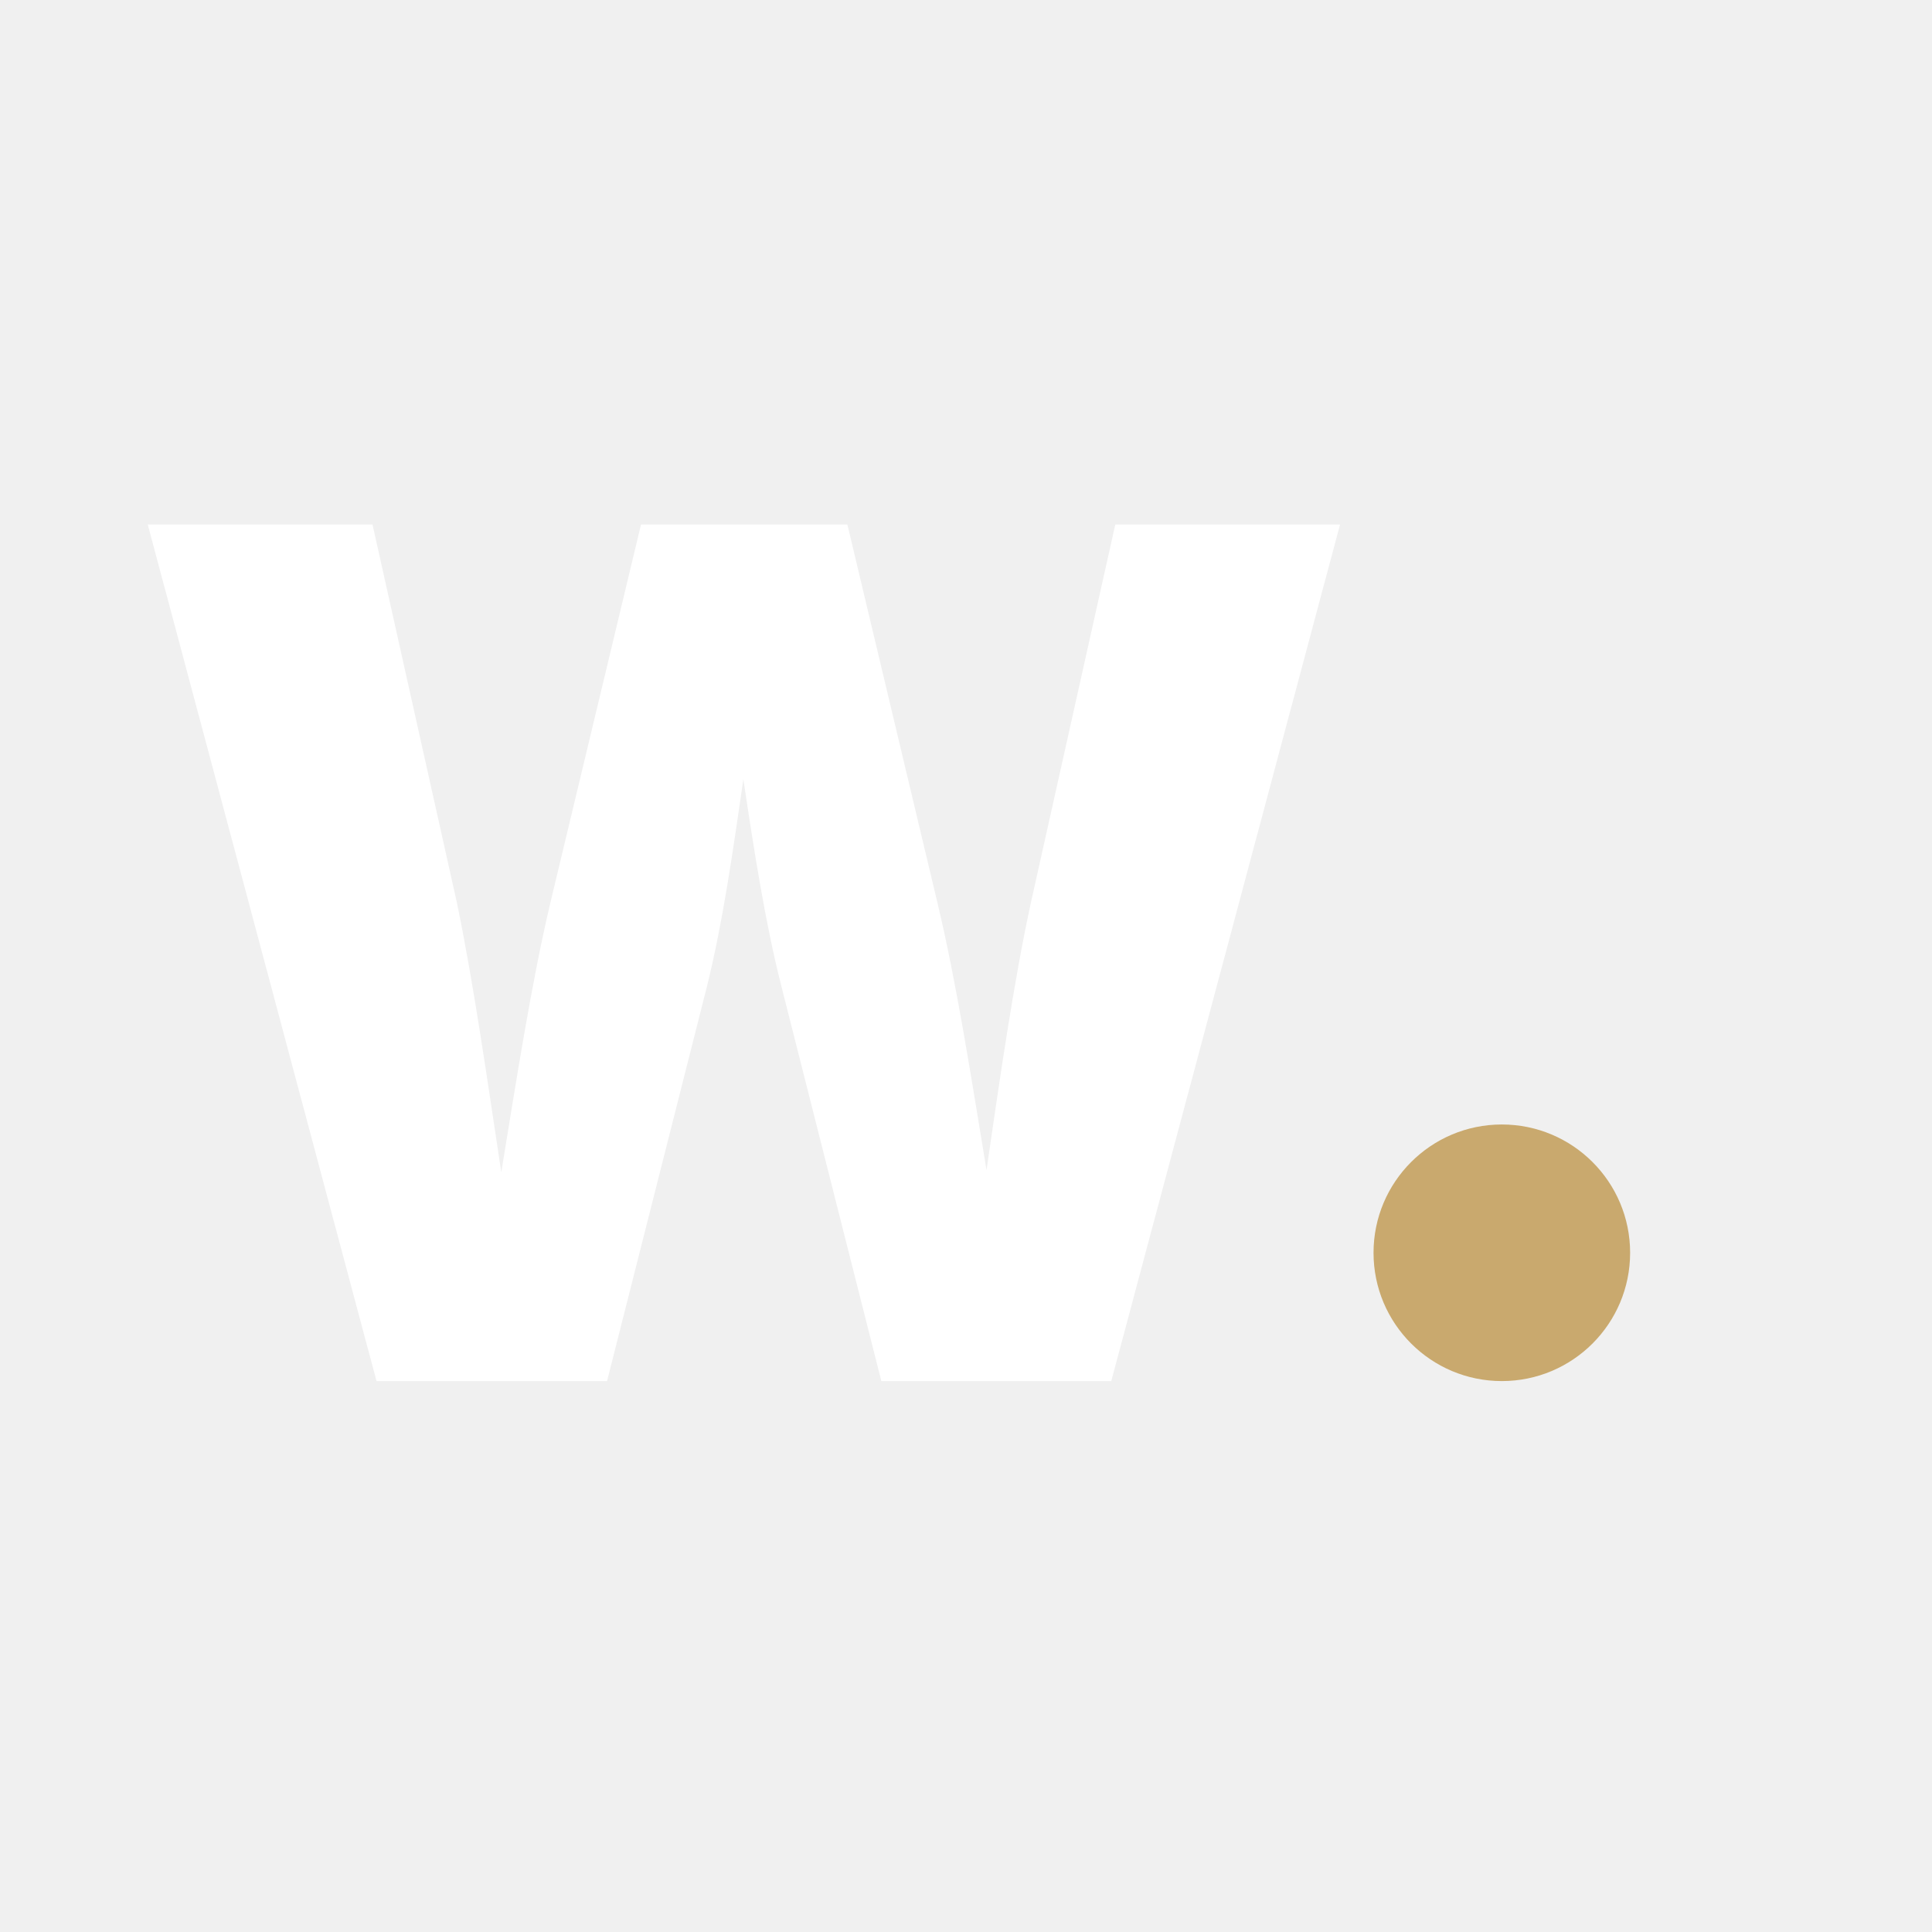
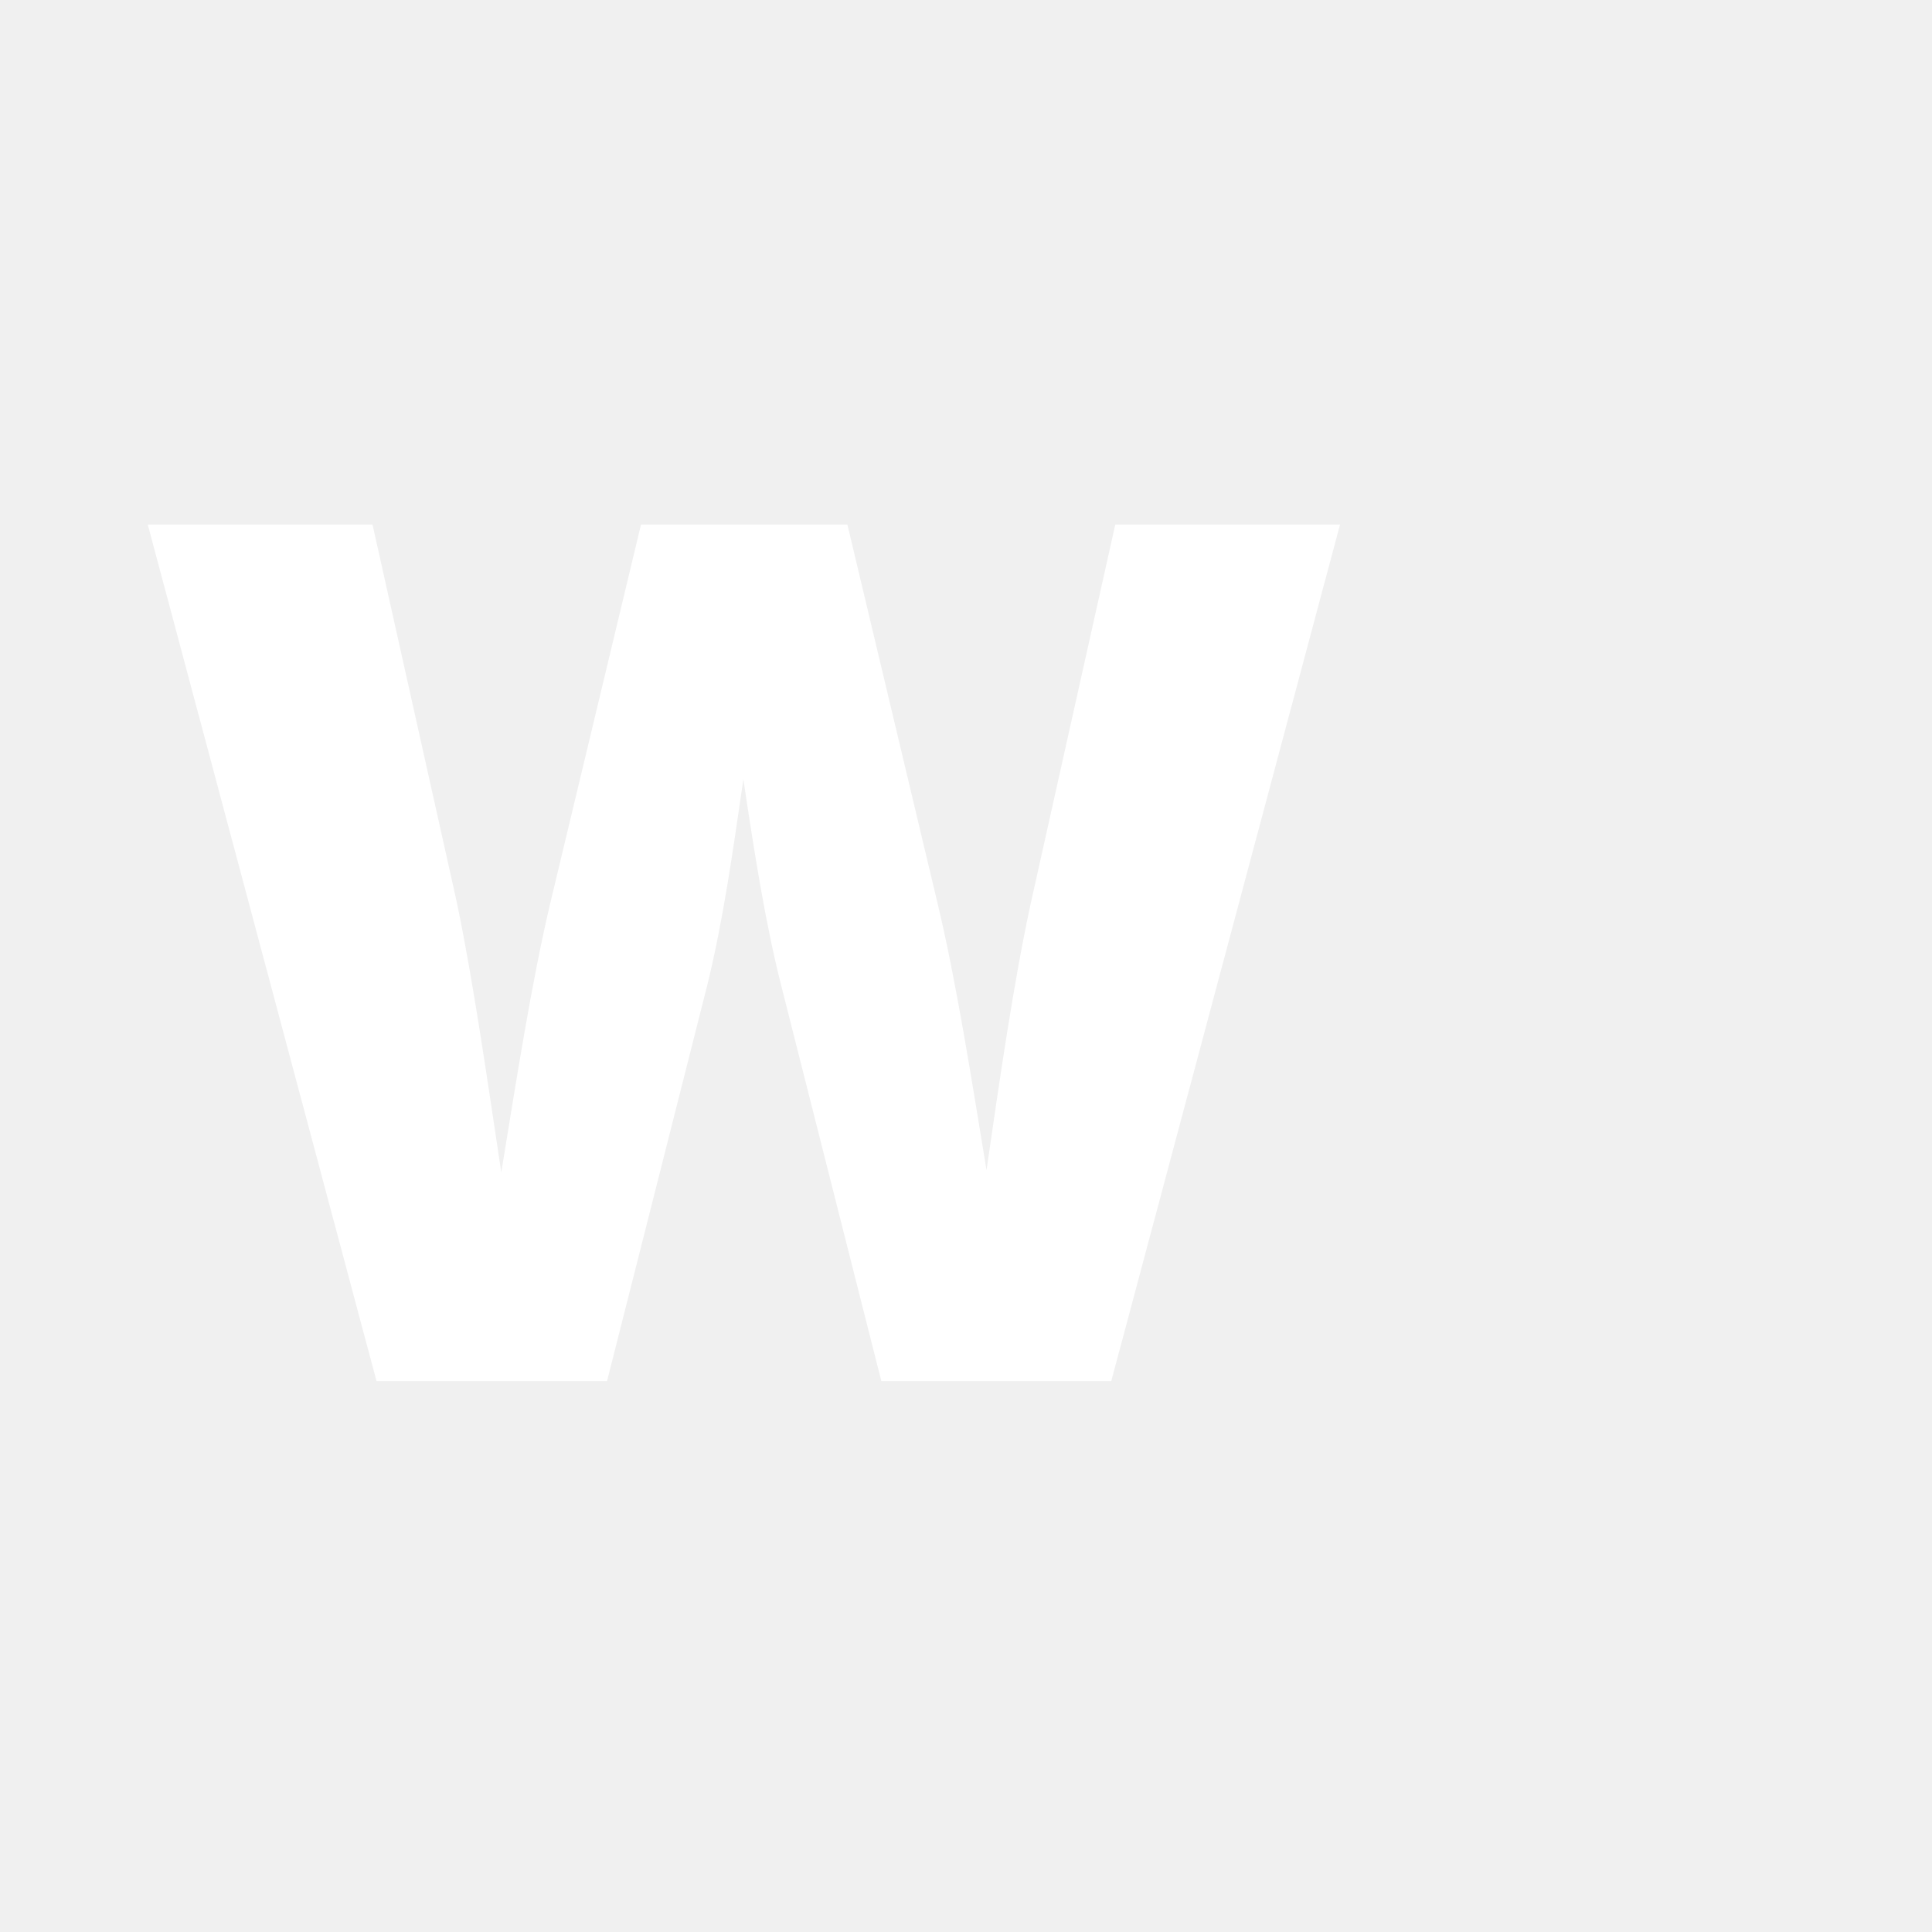
- <svg xmlns="http://www.w3.org/2000/svg" viewBox="0 0 256 256" role="img" aria-label="WIRROX favicon">
+ <svg xmlns="http://www.w3.org/2000/svg" viewBox="0 0 256 256" role="img" aria-label="WIRROX mark">
  <text x="16" y="183" textLength="168" lengthAdjust="spacingAndGlyphs" font-family="Inter, Arial, sans-serif" font-size="156" font-weight="800" fill="#FFFFFF">W</text>
-   <circle cx="199" cy="166" r="17" fill="#C9A96E" />
</svg>
